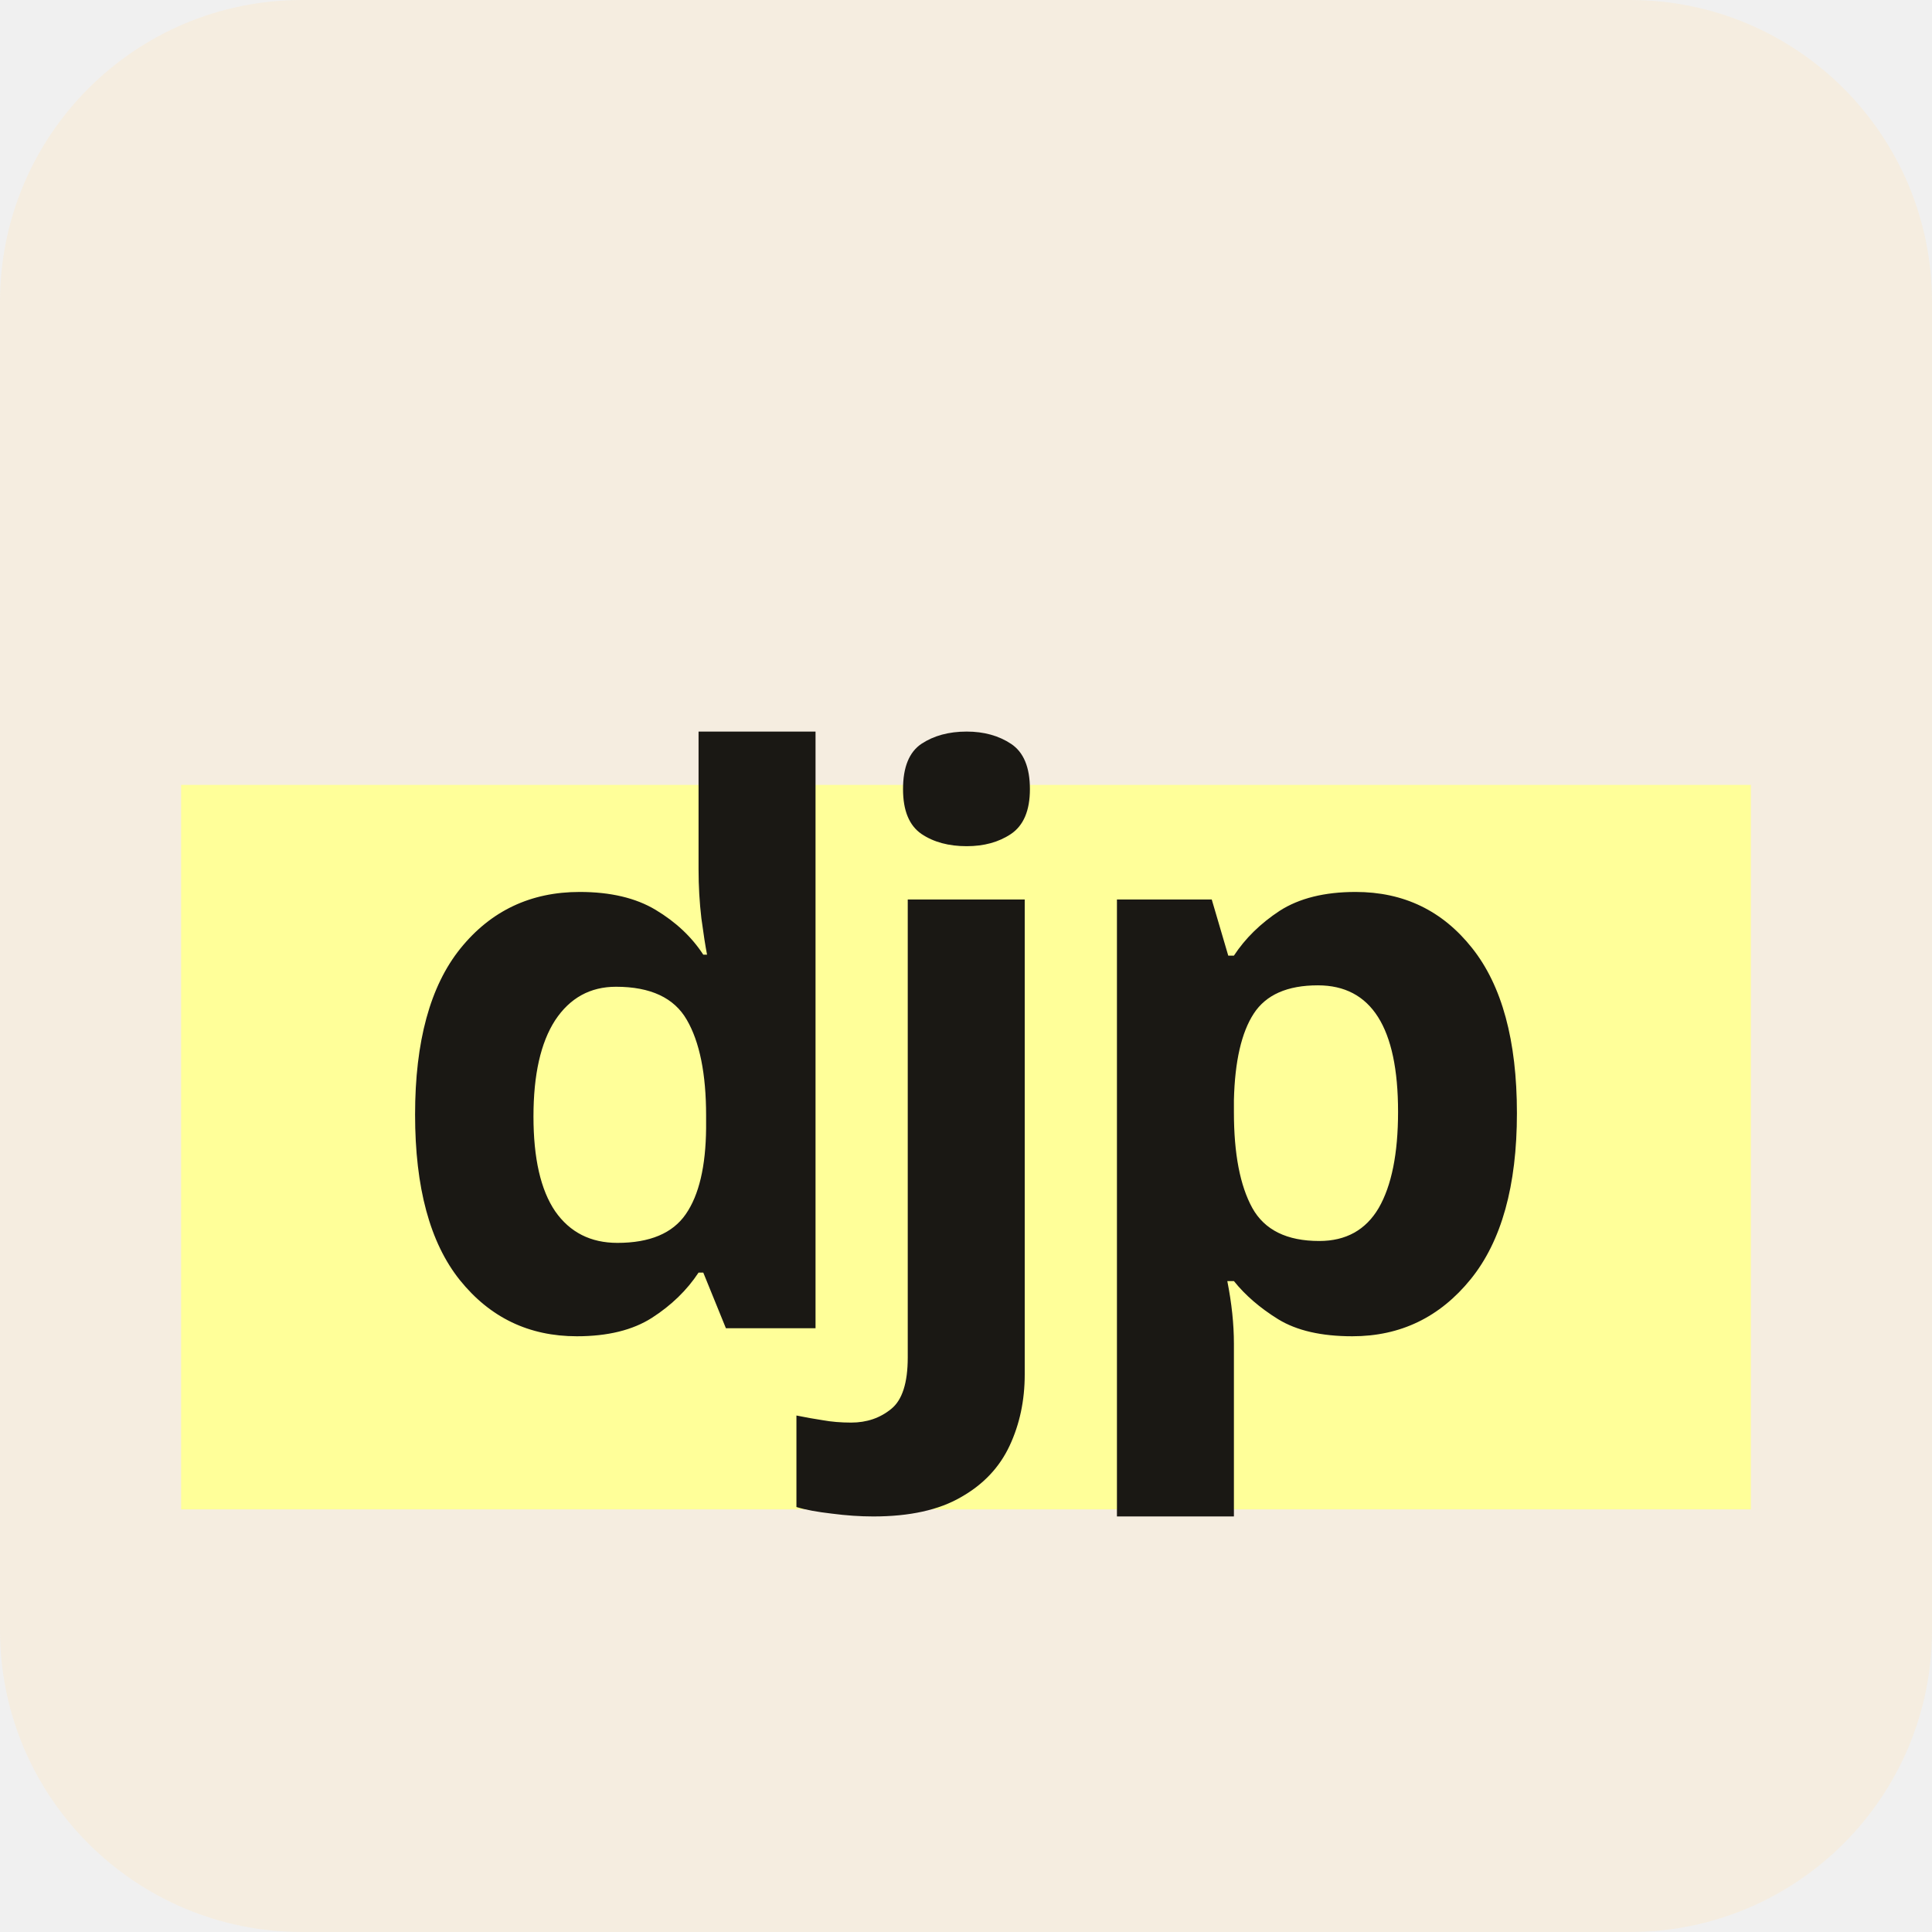
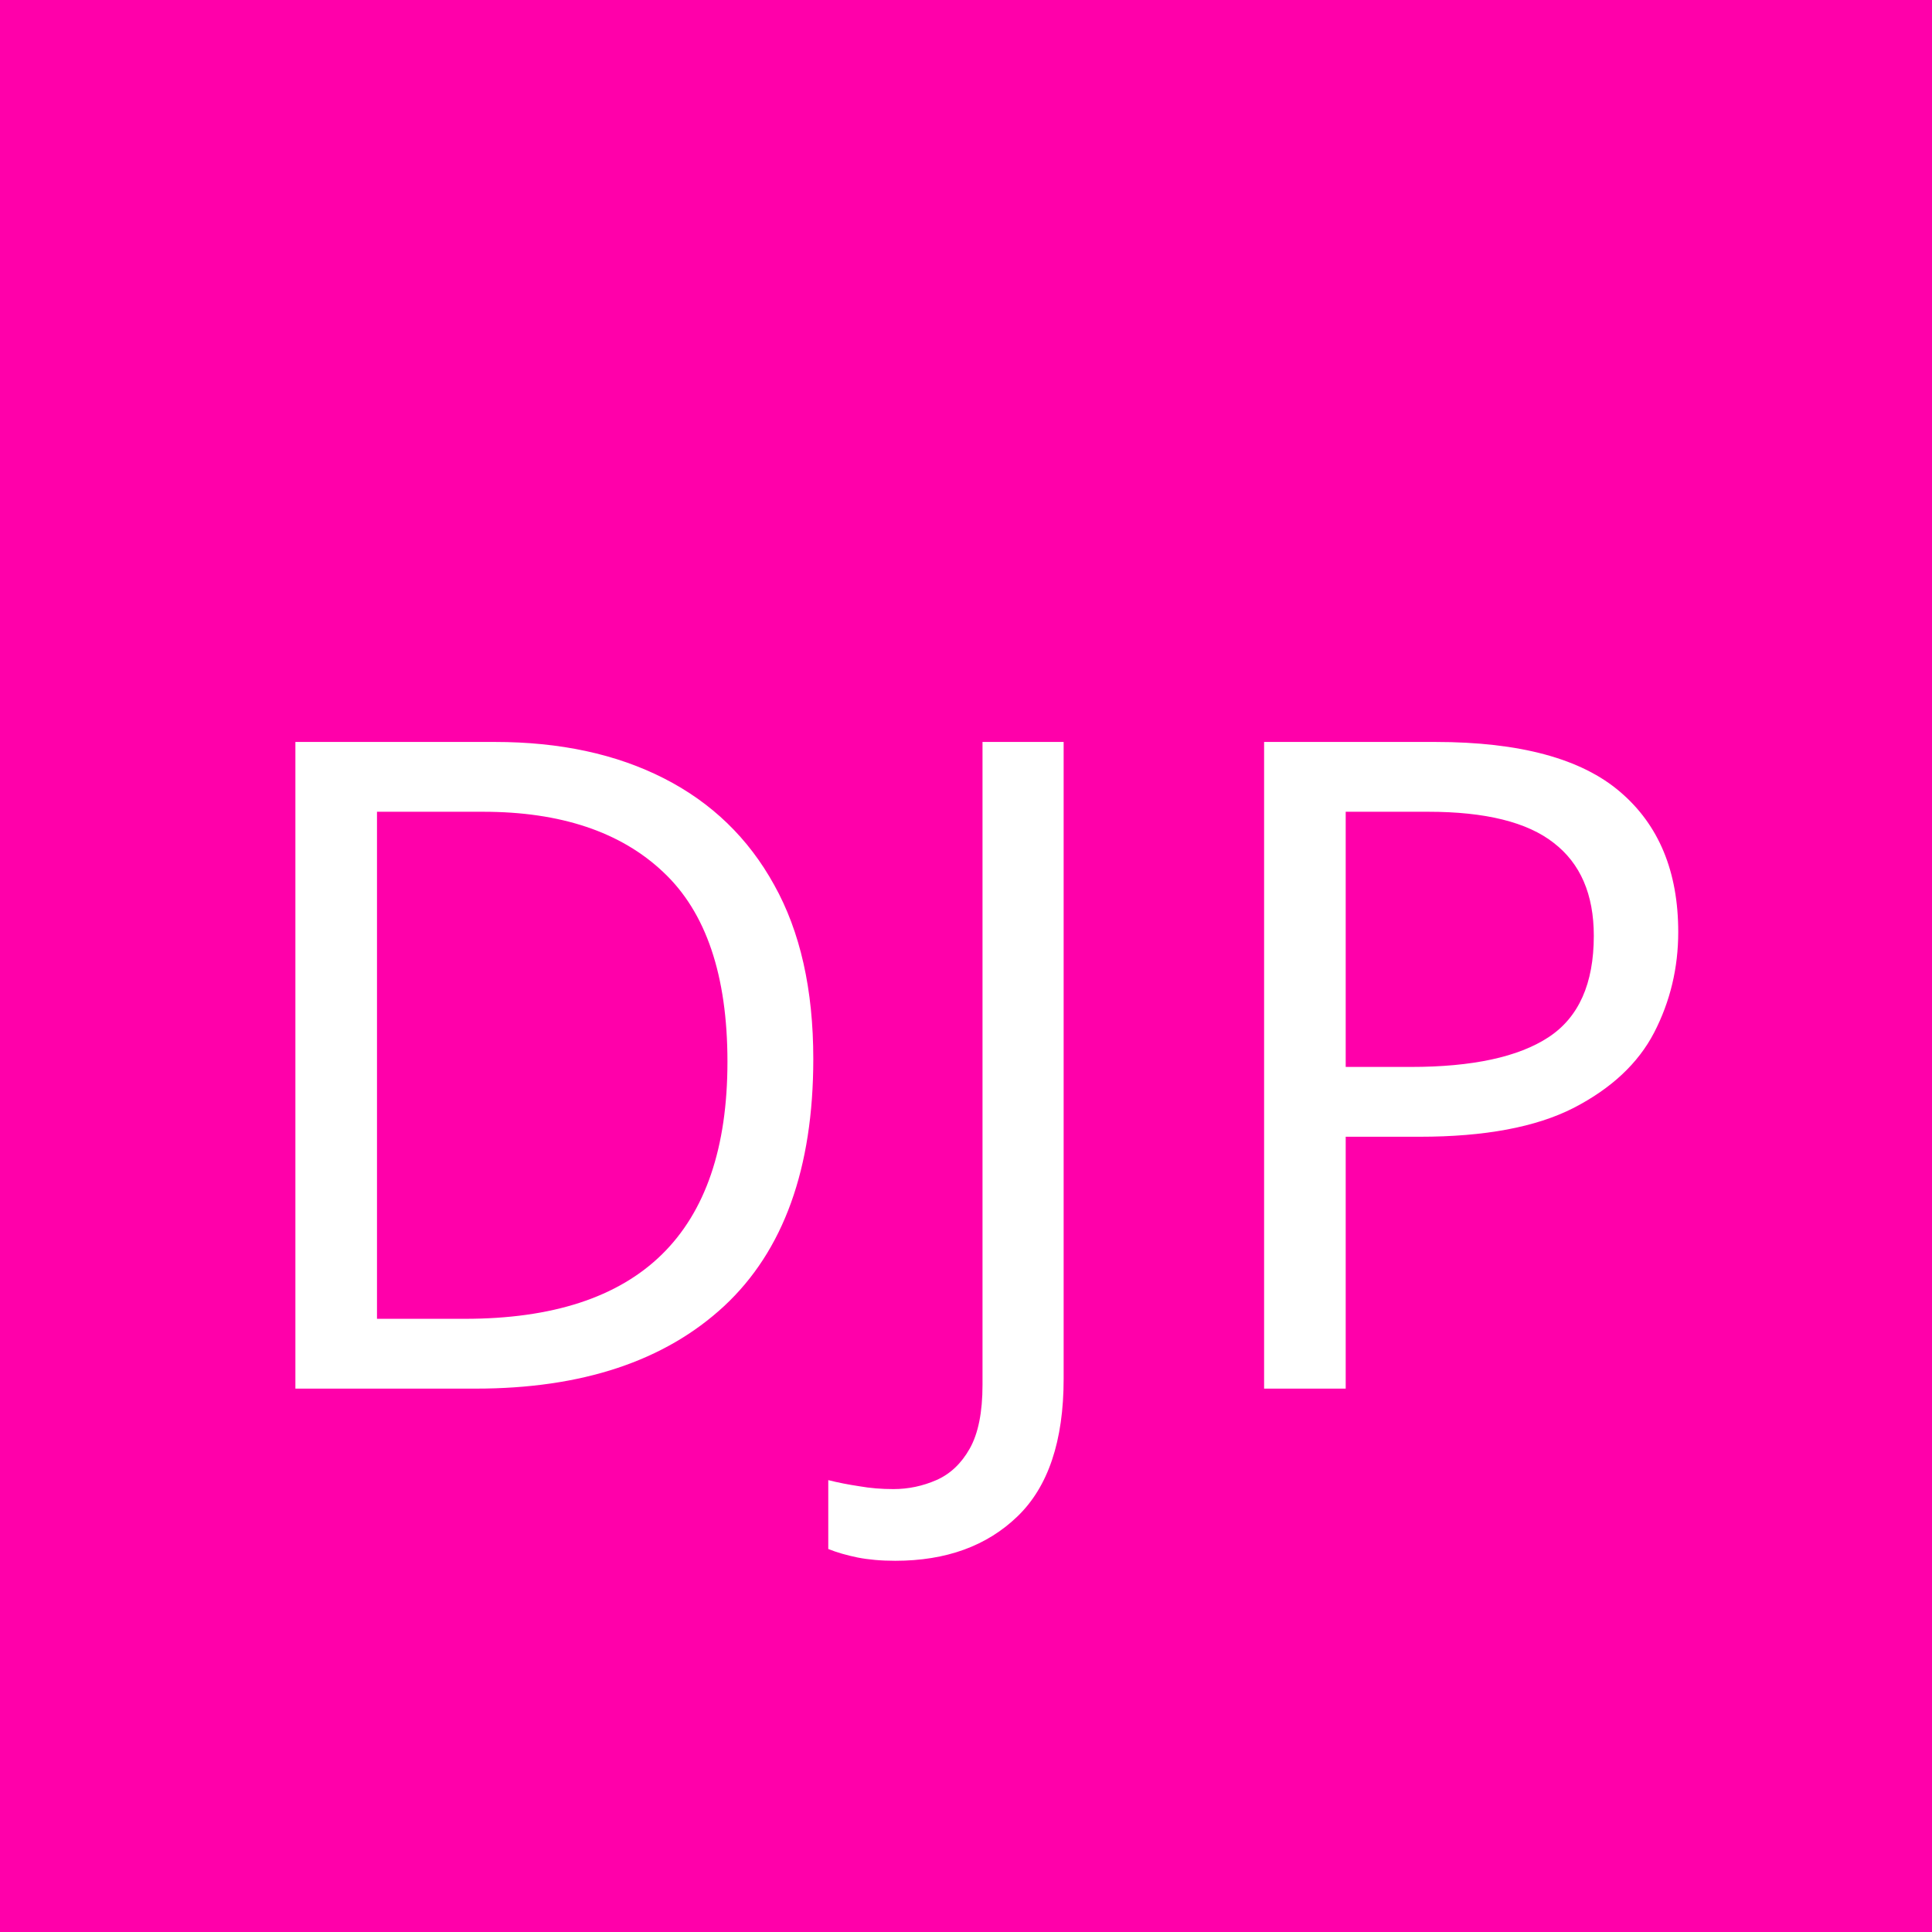
<svg xmlns="http://www.w3.org/2000/svg" viewBox="0 0 64 64">
-   <rect width="64" height="64" rx="10" fill="#F5EDE0" />
-   <rect x="6" y="26" width="52" height="24" fill="#FFFF99" />
-   <text x="32" y="44" text-anchor="middle" font-family="'Space Grotesk', system-ui, sans-serif" font-weight="700" font-size="26" fill="#1A1814" letter-spacing="-1">djp</text>
+   <rect width="64" height="64" fill="#ff00aa" />
+   <text x="32" y="46" text-anchor="middle" font-family="'Bebas Neue', 'Arial Narrow', sans-serif" font-weight="400" font-size="30" fill="#fff" letter-spacing="1">DJP</text>
</svg>
